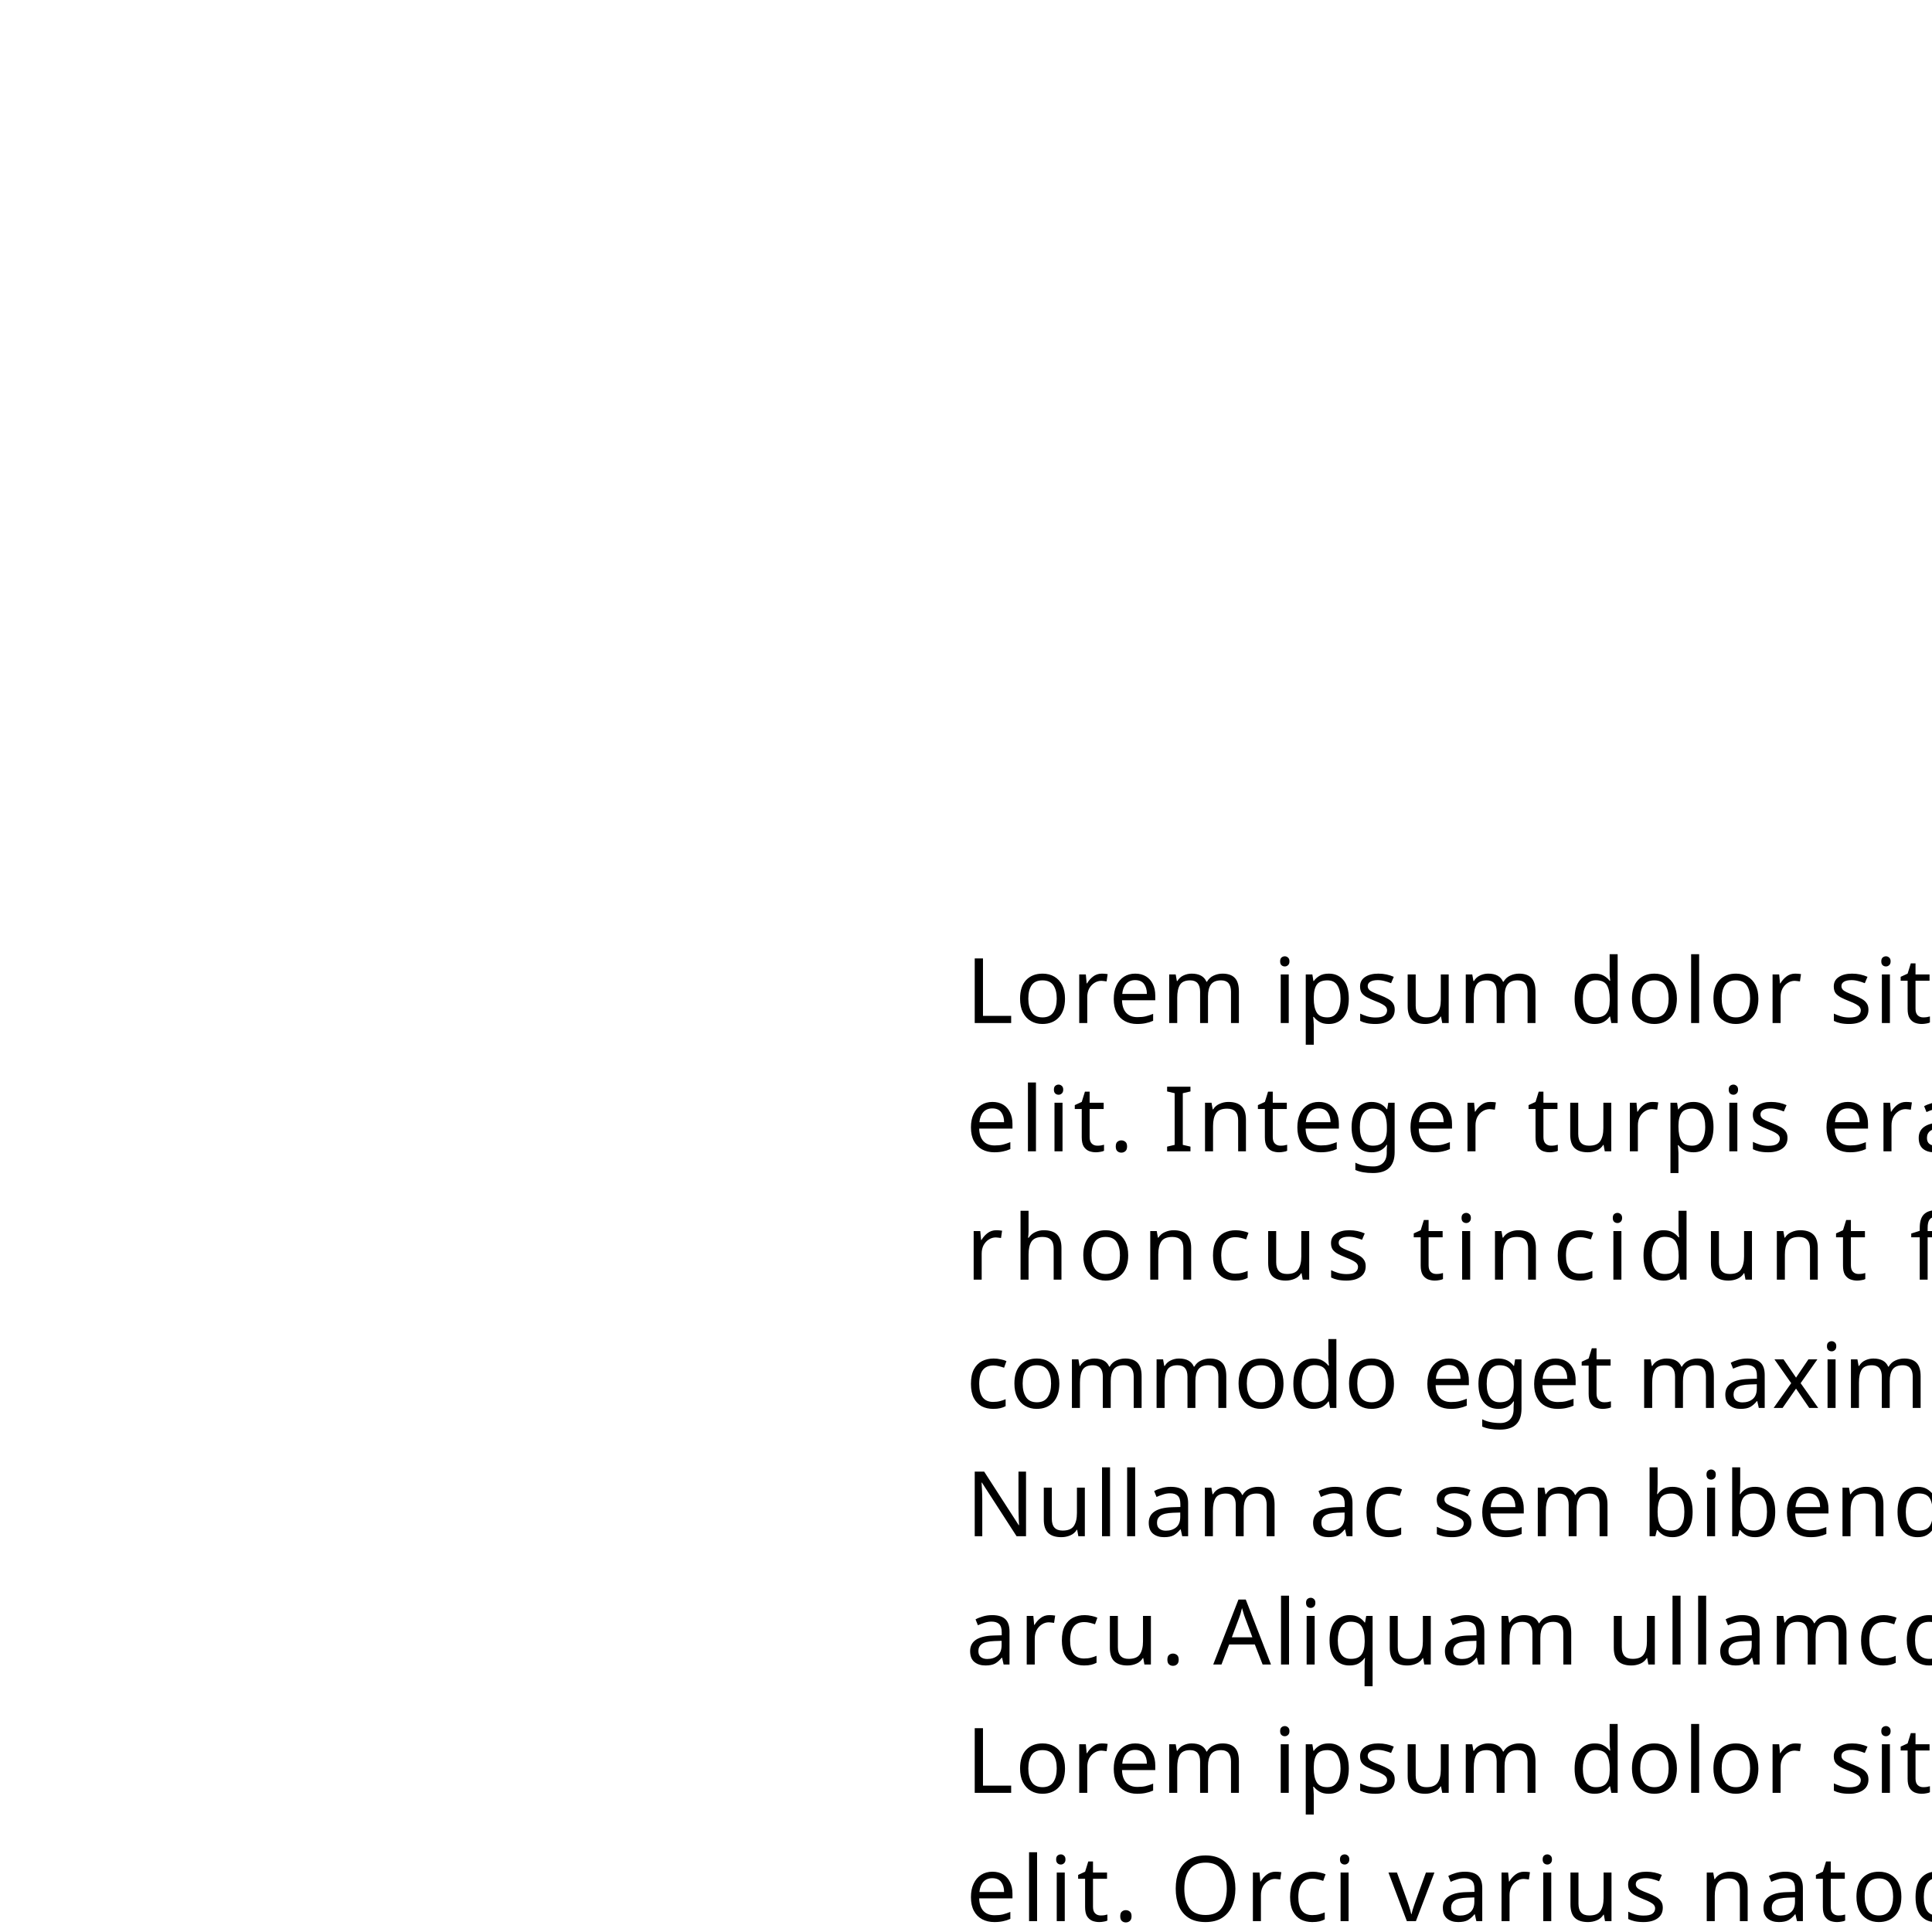
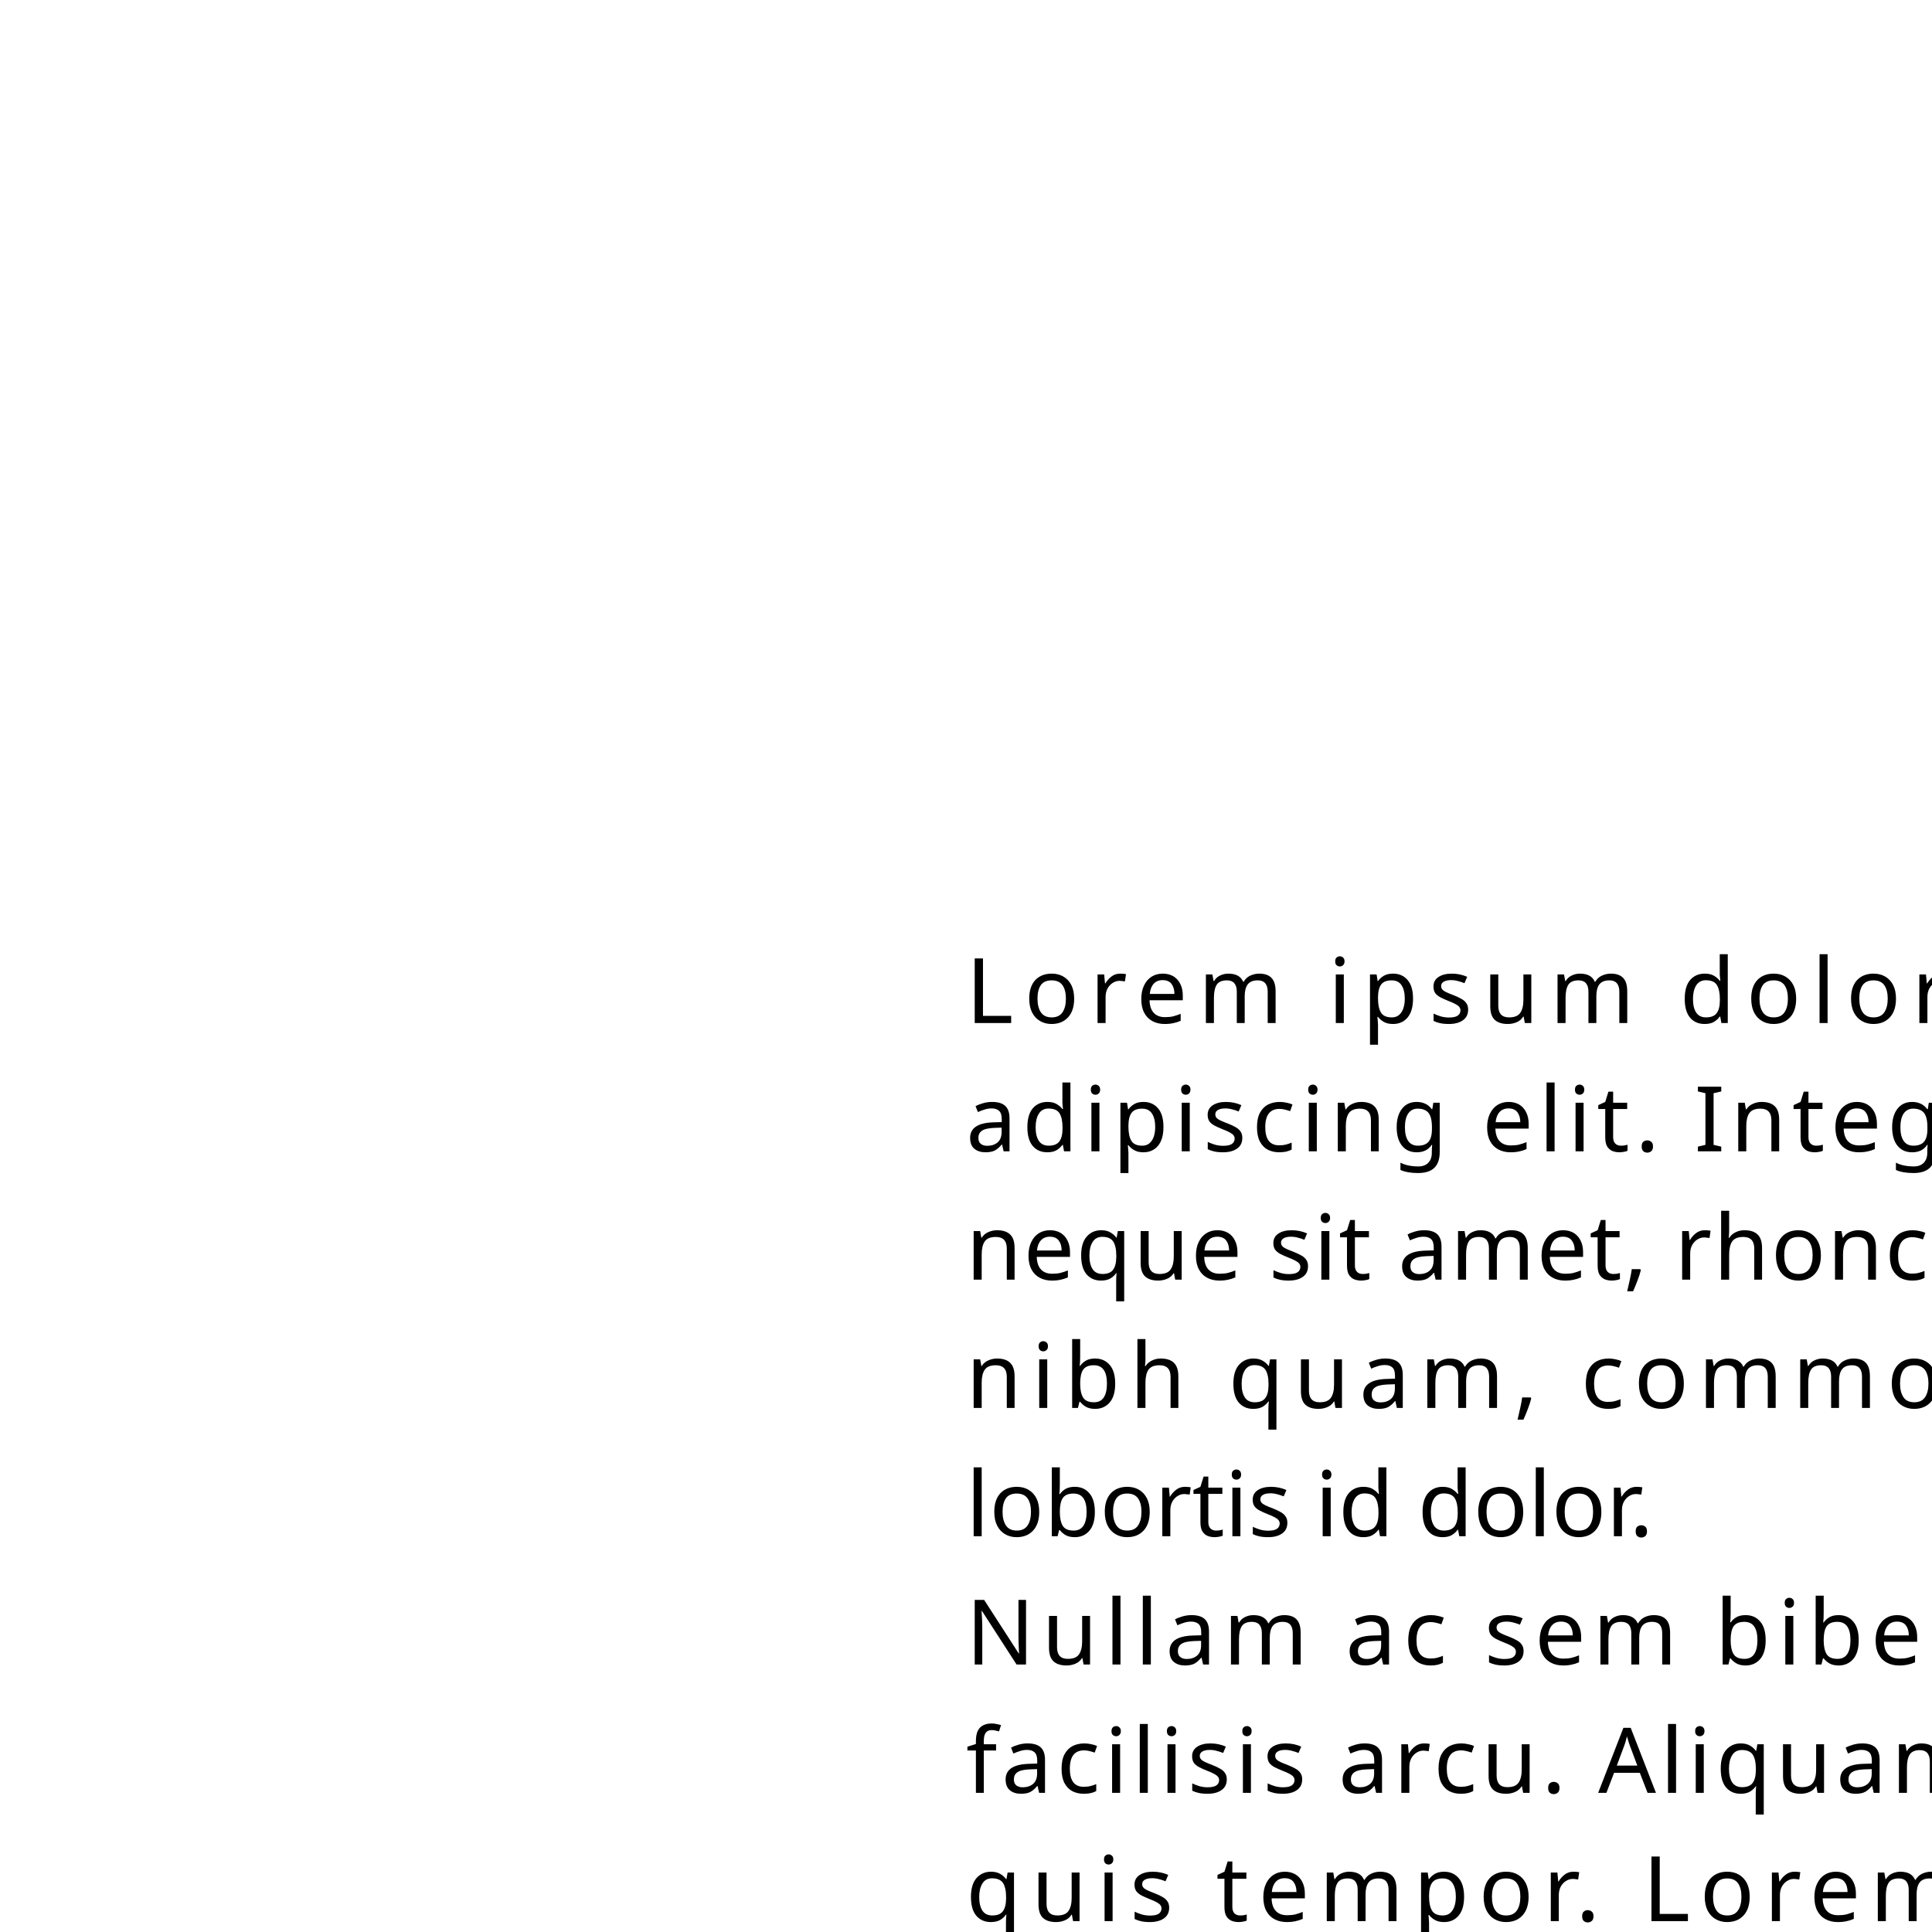
<svg xmlns="http://www.w3.org/2000/svg" contentScriptType="text/ecmascript" width="256" zoomAndPan="magnify" contentStyleType="text/css" height="256" viewBox="0 0 256 256" preserveAspectRatio="xMidYMid meet" version="1.0">
  <text x="128" font-size="12" y="135.56" style="font-family:sans-serif;" font-family="sans-serif" class="text0" id="text0">
-     <tspan style="font-family:sans-serif;" x="128" letter-spacing="0.22">Lorem ipsum dolor sit amet, consectetur adipiscing</tspan>
-     <tspan x="128" dy="17" style="font-family:sans-serif;" letter-spacing="0.423">elit. Integer turpis erat, rutrum et neque sit amet,</tspan>
-     <tspan x="128" dy="17" style="font-family:sans-serif;" letter-spacing="1.256">rhoncus tincidunt felis. Vivamus nibh quam,</tspan>
-     <tspan style="font-family:sans-serif;" x="128" dy="17">commodo eget maximus quis, lobortis id dolor. </tspan>
-     <tspan x="128" dy="17" style="font-family:sans-serif;" letter-spacing="0.235">Nullam ac sem bibendum, molestie nibh at, facilisis</tspan>
-     <tspan x="128" dy="17" style="font-family:sans-serif;" letter-spacing="0.3">arcu. Aliquam ullamcorper varius orci quis tempor.</tspan>
-     <tspan x="128" dy="17" style="font-family:sans-serif;" letter-spacing="0.22">Lorem ipsum dolor sit amet, consectetur adipiscing</tspan>
-     <tspan x="128" dy="17" style="font-family:sans-serif;" letter-spacing="0.571">elit. Orci varius natoque penatibus et magnis dis</tspan>
-     <tspan x="128" dy="17" style="font-family:sans-serif;" letter-spacing="0.652">parturient montes, nascetur ridiculus mus. Nam</tspan>
-     <tspan x="128" dy="17" style="font-family:sans-serif;" letter-spacing="0.814">imperdiet magna eget turpis maximus tempor.</tspan>
-     <tspan x="128" dy="17" style="font-family:sans-serif;" letter-spacing="0.327">Suspendisse tincidunt vel elit eu iaculis. Etiam sem</tspan>
-     <tspan style="font-family:sans-serif;" x="128" dy="17">risus, sodales in lorem eget, suscipit ultricies arcu. </tspan>
-     <tspan x="128" dy="29" style="font-family:sans-serif;" letter-spacing="0.292">In pellentesque interdum rutrum. Nullam pharetra</tspan>
-     <tspan x="128" dy="17" style="font-family:sans-serif;" letter-spacing="0.717">purus et interdum lacinia. Curabitur malesuada</tspan>
-     <tspan x="128" dy="17" style="font-family:sans-serif;" letter-spacing="1.133">tortor ac tortor laoreet, quis placerat magna</tspan>
-     <tspan style="font-family:sans-serif;" x="128" dy="17">hendrerit.</tspan>
+     <tspan style="font-family:sans-serif;" x="128" letter-spacing="1.436">Lorem ipsum dolor sit amet, consectetur</tspan>
+     <tspan x="128" dy="17" style="font-family:sans-serif;" letter-spacing="0.745">adipiscing elit. Integer turpis erat, rutrum et</tspan>
+     <tspan x="128" dy="17" style="font-family:sans-serif;" letter-spacing="0.208">neque sit amet, rhoncus tincidunt felis. Vivamus</tspan>
+     <tspan x="128" dy="17" style="font-family:sans-serif;" letter-spacing="1.27">nibh quam, commodo eget maximus quis,</tspan>
+     <tspan style="font-family:sans-serif;" x="128" dy="17">lobortis id dolor. </tspan>
+     <tspan x="128" dy="17" style="font-family:sans-serif;" letter-spacing="0.927">Nullam ac sem bibendum, molestie nibh at,</tspan>
+     <tspan x="128" dy="17" style="font-family:sans-serif;" letter-spacing="0.574">facilisis arcu. Aliquam ullamcorper varius orci</tspan>
+     <tspan x="128" dy="17" style="font-family:sans-serif;" letter-spacing="1.275">quis tempor. Lorem ipsum dolor sit amet,</tspan>
+     <tspan x="128" dy="17" style="font-family:sans-serif;" letter-spacing="0.354">consectetur adipiscing elit. Orci varius natoque</tspan>
+     <tspan x="128" dy="17" style="font-family:sans-serif;" letter-spacing="0.952">penatibus et magnis dis parturient montes,</tspan>
+     <tspan x="128" dy="17" style="font-family:sans-serif;" letter-spacing="0.488">nascetur ridiculus mus. Nam imperdiet magna</tspan>
+     <tspan x="128" dy="17" style="font-family:sans-serif;" letter-spacing="1.179">eget turpis maximus tempor. Suspendisse</tspan>
+     <tspan x="128" dy="17" style="font-family:sans-serif;" letter-spacing="0.745">tincidunt vel elit eu iaculis. Etiam sem risus,</tspan>
+     <tspan style="font-family:sans-serif;" x="128" dy="17">sodales in lorem eget, suscipit ultricies arcu. </tspan>
+     <tspan x="128" dy="29" style="font-family:sans-serif;" letter-spacing="1.385">In pellentesque interdum rutrum. Nullam</tspan>
+     <tspan x="128" dy="17" style="font-family:sans-serif;" letter-spacing="0.644">pharetra purus et interdum lacinia. Curabitur</tspan>
+     <tspan x="128" dy="17" style="font-family:sans-serif;" letter-spacing="0.184">malesuada tortor ac tortor laoreet, quis placerat</tspan>
+     <tspan style="font-family:sans-serif;" x="128" dy="17">magna hendrerit.</tspan>
  </text>
</svg>
